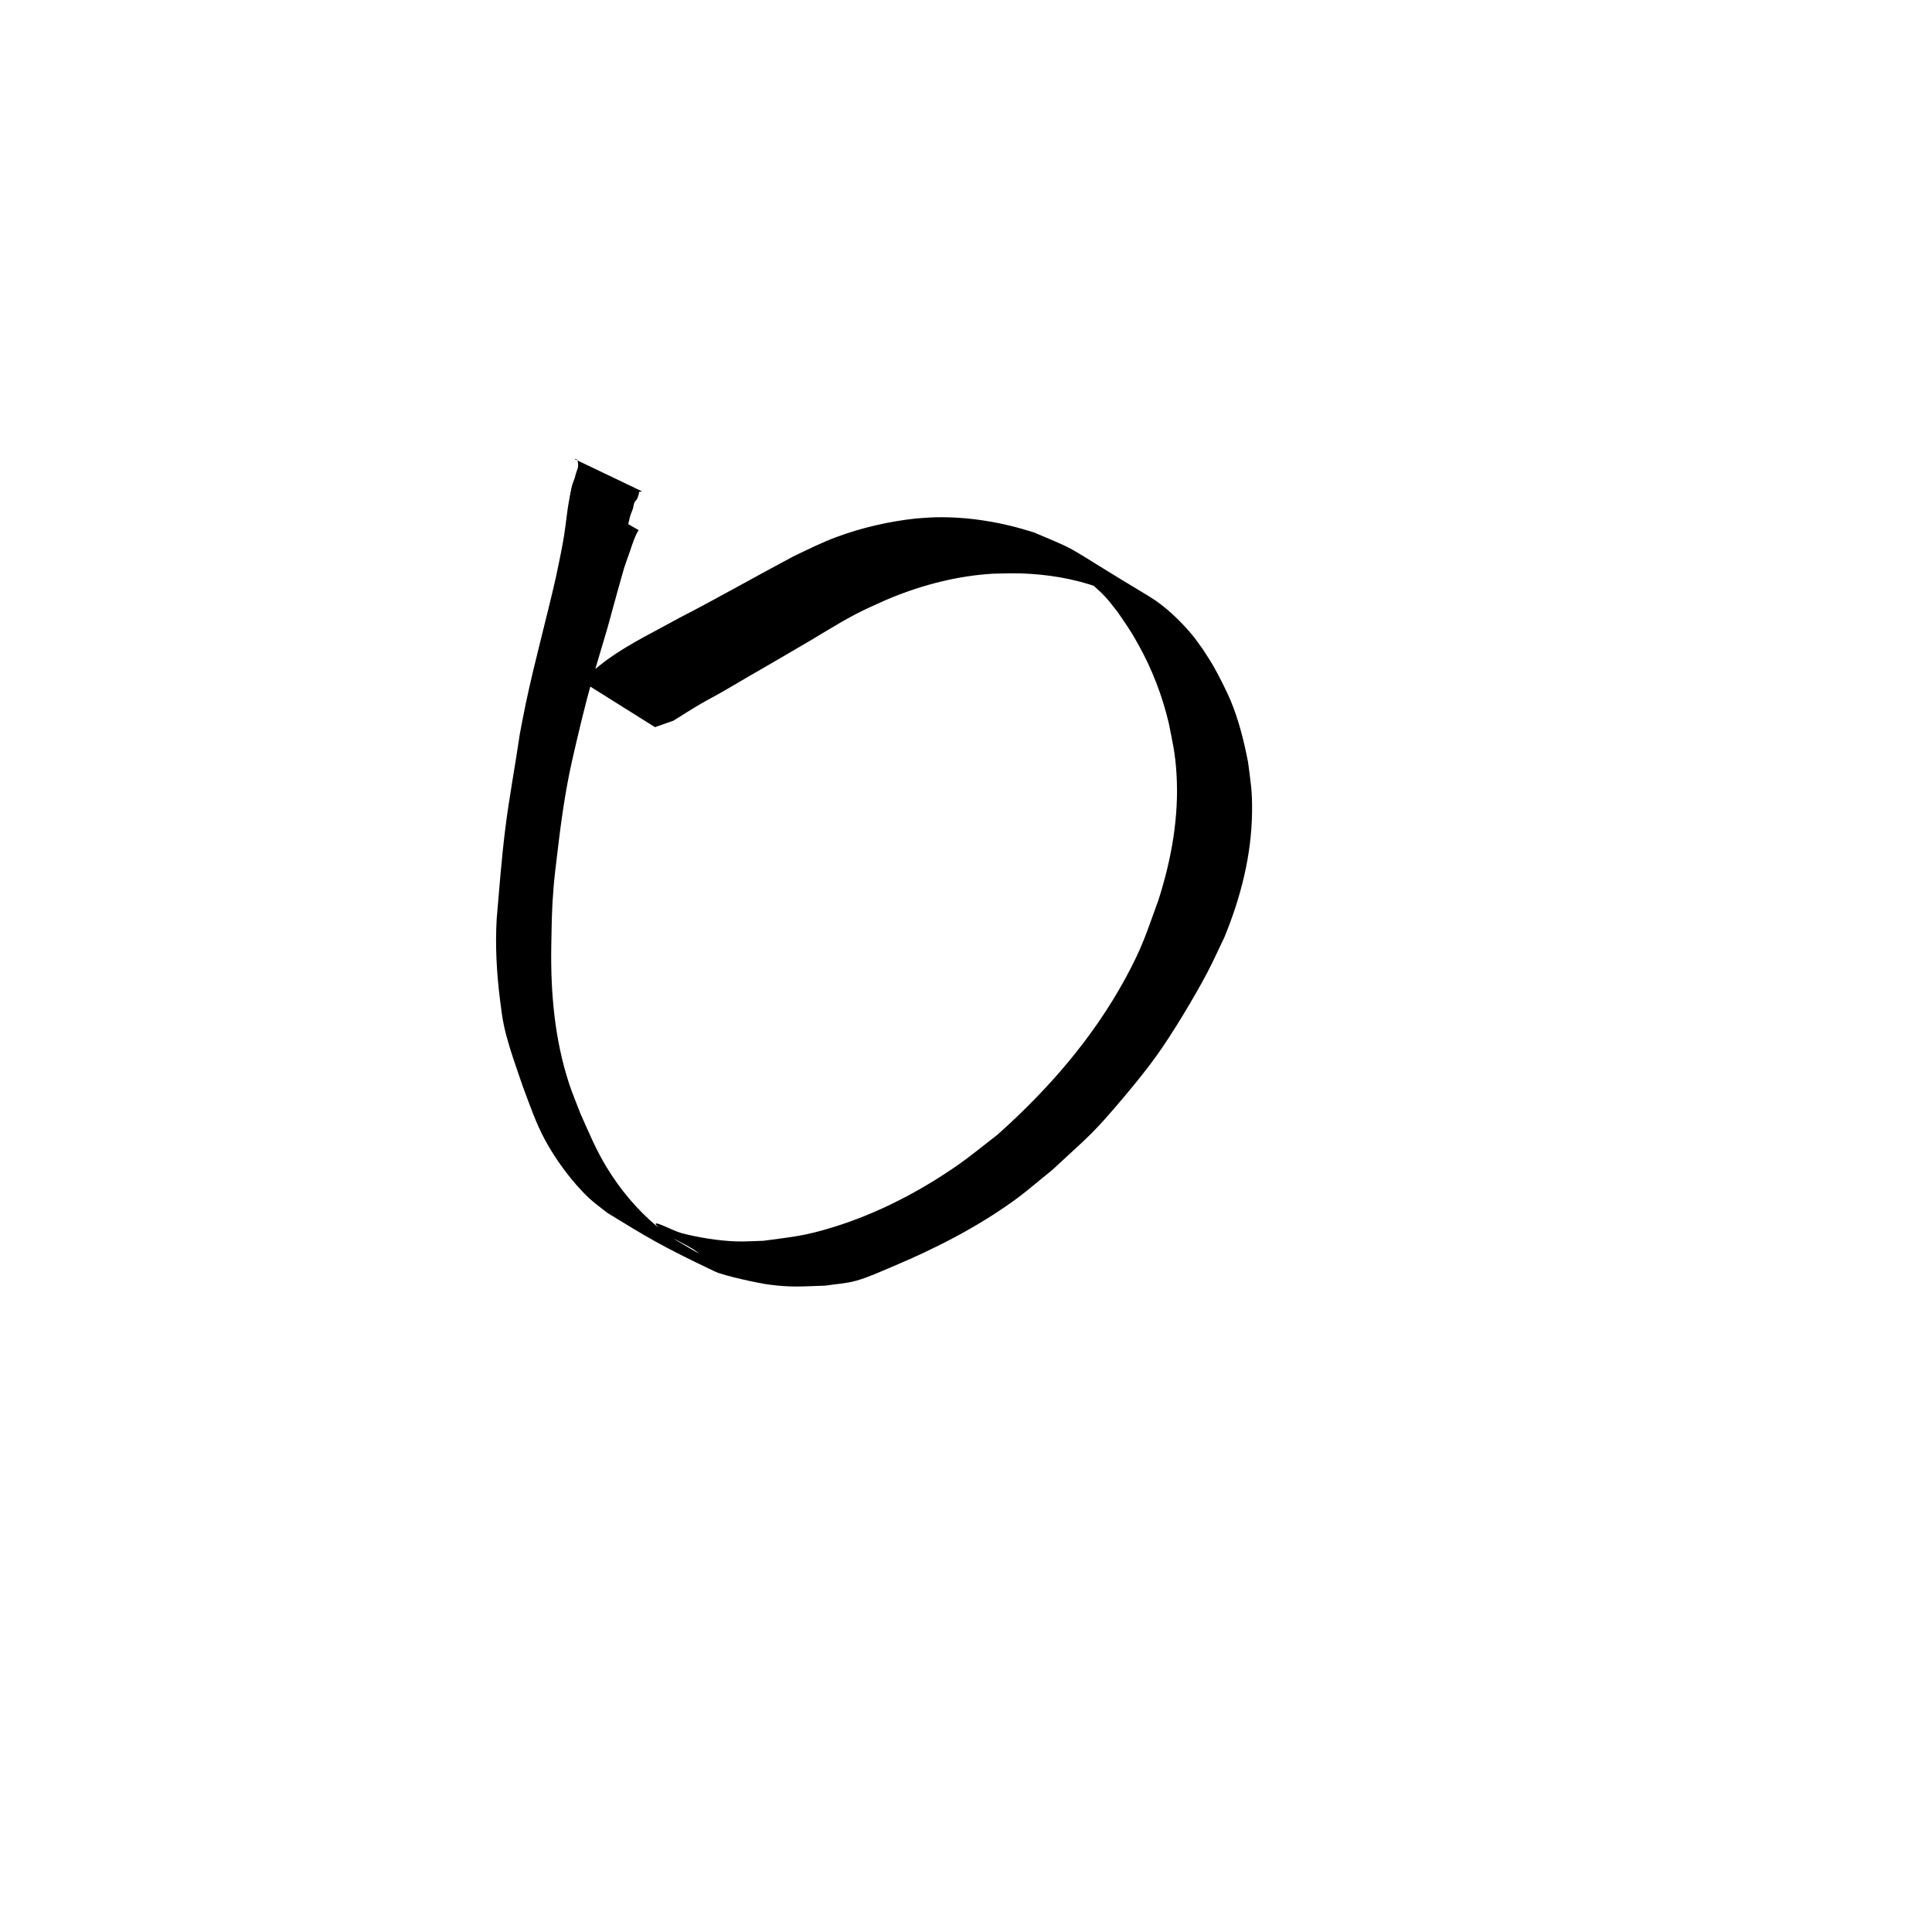
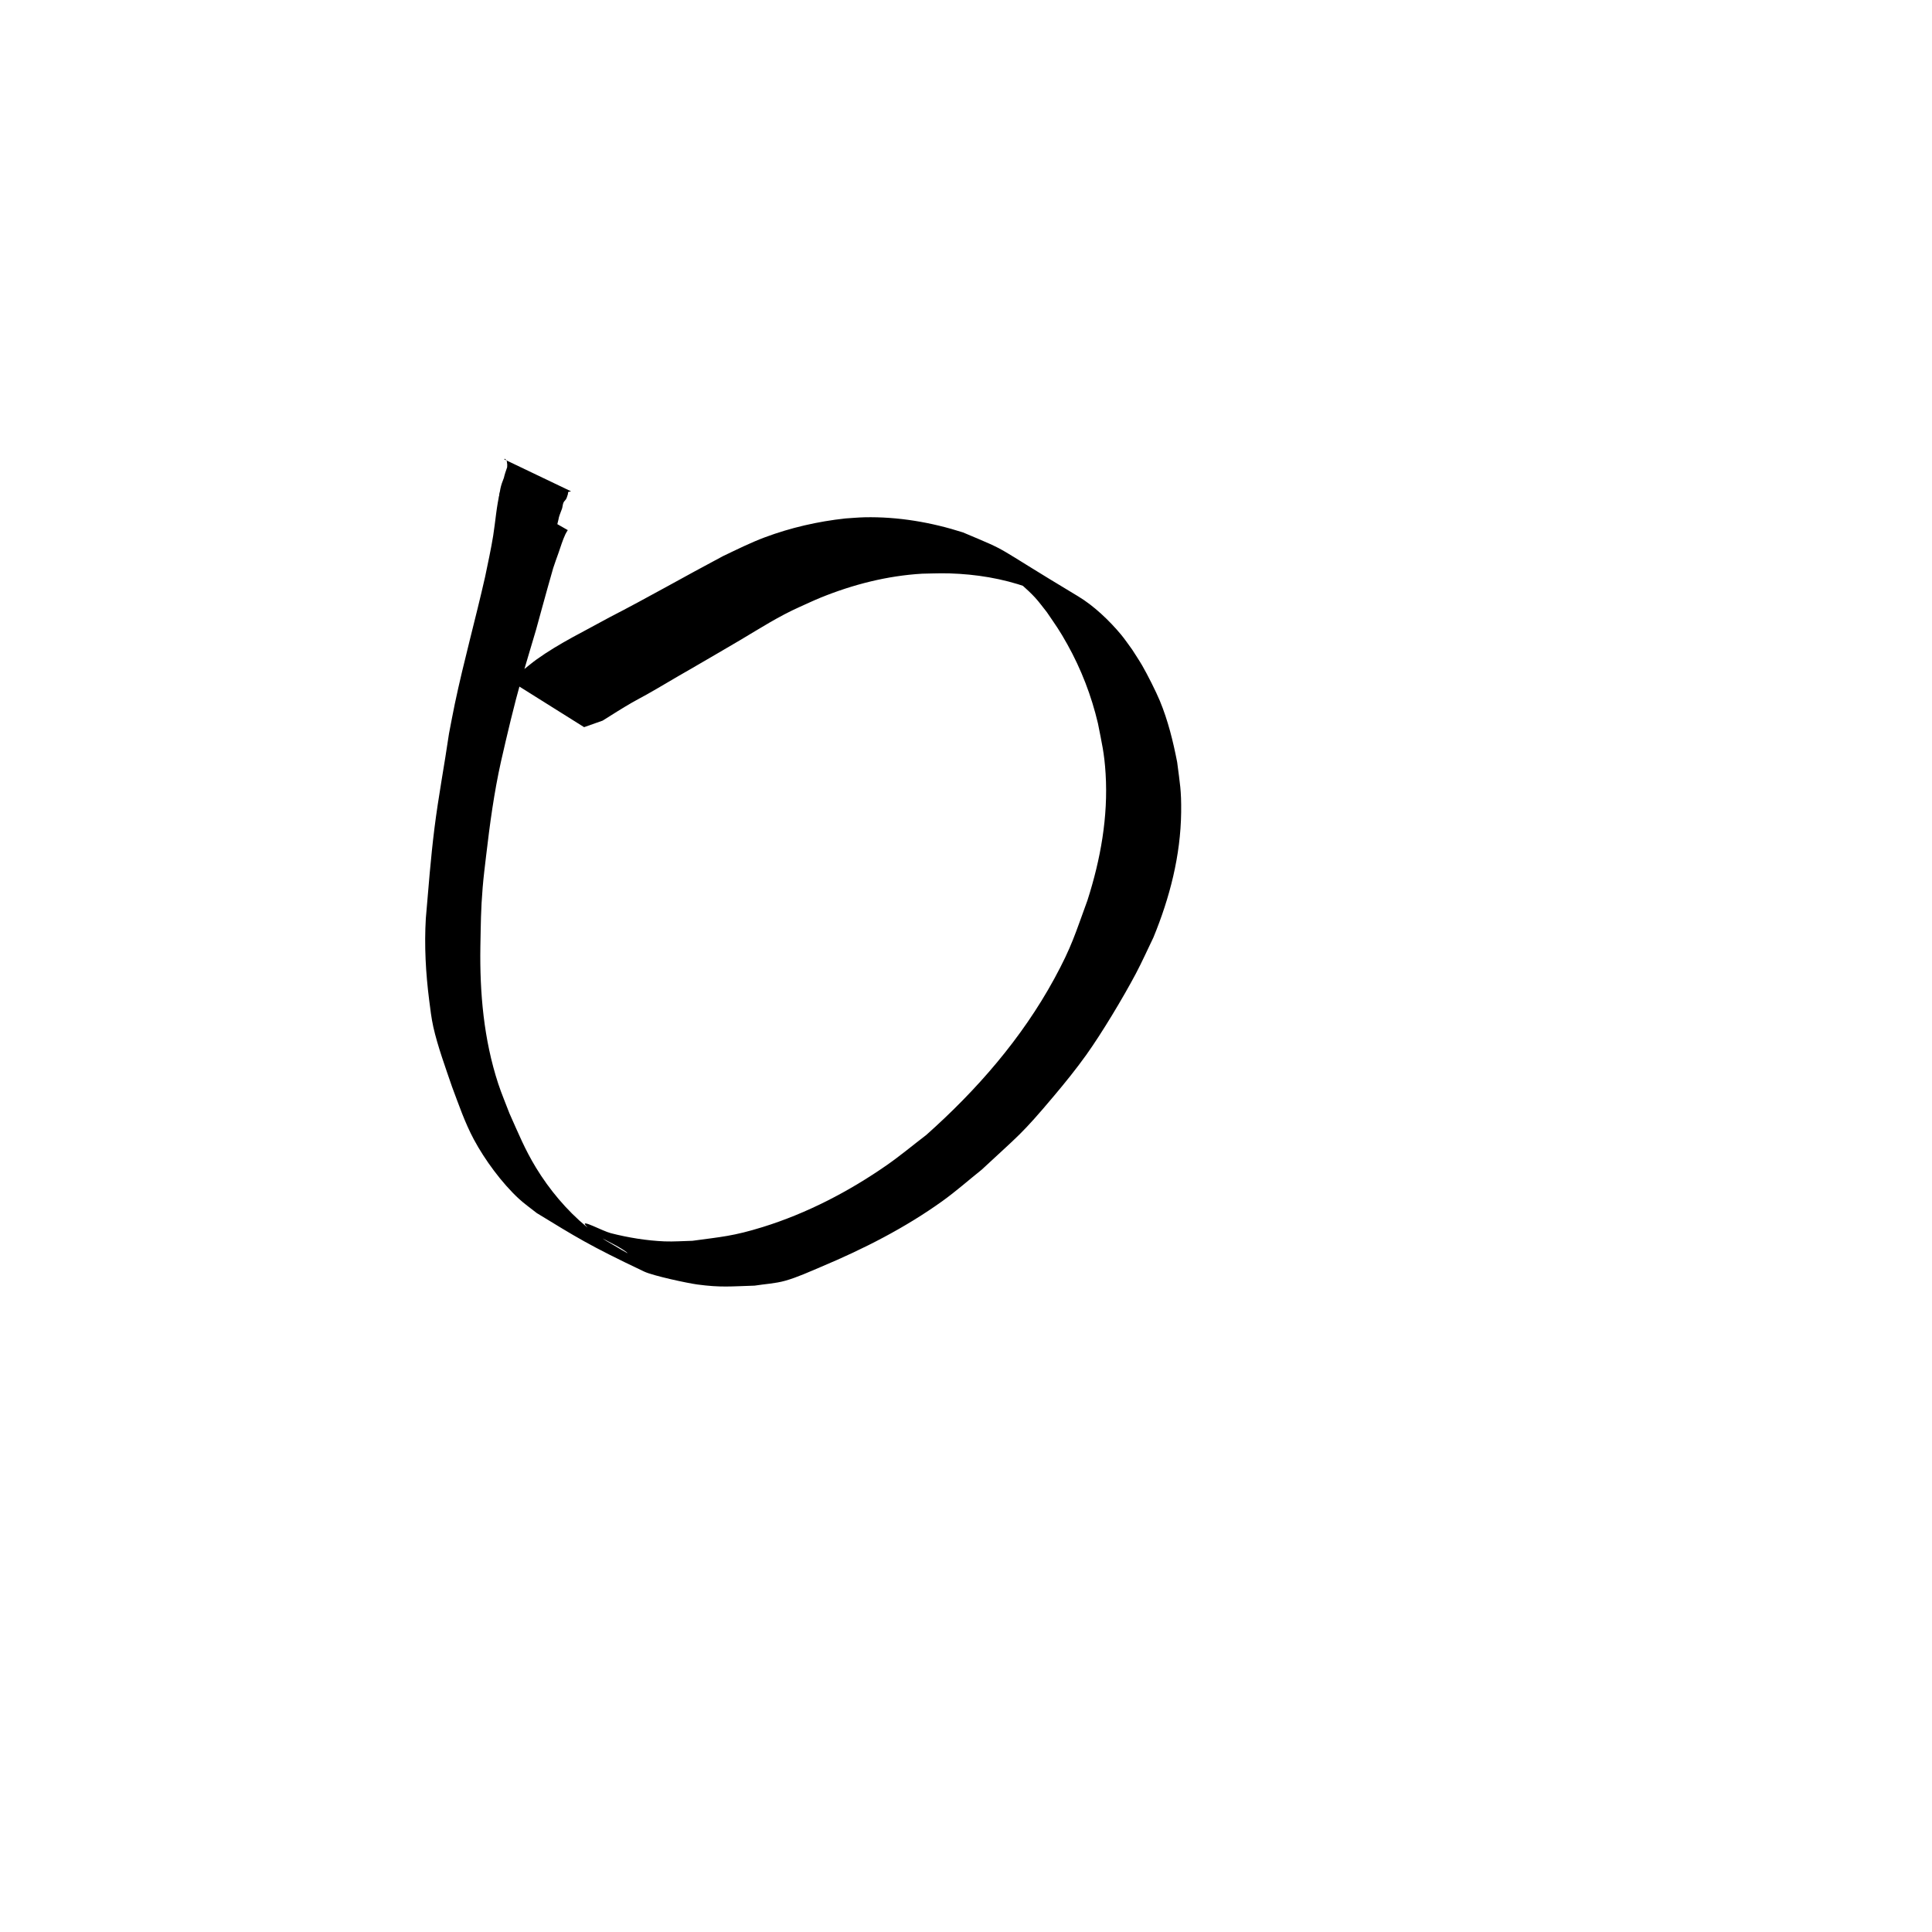
- <svg xmlns="http://www.w3.org/2000/svg" width="1000" height="1000" viewBox="0 0 264.583 264.583" version="1.1" id="svg1">
+ <svg xmlns="http://www.w3.org/2000/svg" width="1000" height="1000" viewBox="60 0 164 264.583" version="1.1" id="svg1">
  <defs id="defs1" />
  <path style="fill:#000000;stroke-width:0.265" id="path4" d="m 78.196,67.316 c -0.498,1.983 -0.628,4.039 -0.948,6.052 -0.275,1.728 -0.756,3.942 -1.108,5.639 -1.314,5.811 -2.919,11.556 -4.146,17.386 -0.285,1.353 -0.531,2.713 -0.796,4.07 -0.63,4.333 -1.453,8.642 -1.996,12.988 -0.511,4.089 -0.825,8.21 -1.177,12.315 -0.222,3.741 -0.015,7.495 0.459,11.21 0.156,1.226 0.298,2.457 0.567,3.664 0.584,2.616 1.695,5.647 2.556,8.172 0.935,2.483 1.745,4.897 3.001,7.243 1.482,2.767 3.818,5.944 6.135,8.089 0.776,0.719 1.651,1.323 2.476,1.984 5.332,3.25 7.113,4.411 14.7,8.007 1.236,0.586 5.958,1.595 7.287,1.773 3.224,0.432 4.594,0.256 7.843,0.157 1.397,-0.223 2.83,-0.285 4.192,-0.67 1.698,-0.481 3.31,-1.231 4.937,-1.915 5.786,-2.432 11.472,-5.321 16.584,-8.99 1.864,-1.338 3.585,-2.863 5.377,-4.295 5.121,-4.772 5.379,-4.727 9.94,-10.15 1.513,-1.799 2.994,-3.63 4.363,-5.541 2.133,-2.977 5.076,-7.88 6.82,-11.171 0.859,-1.622 1.603,-3.302 2.405,-4.953 2.243,-5.451 3.726,-11.217 3.798,-17.134 0.037,-3.043 -0.173,-3.916 -0.547,-6.873 -0.556,-2.863 -1.26,-5.72 -2.381,-8.421 -0.518,-1.249 -1.71,-3.611 -2.402,-4.803 -0.433,-0.747 -0.92,-1.462 -1.38,-2.192 -0.514,-0.692 -0.989,-1.414 -1.542,-2.075 -1.597,-1.911 -3.712,-3.929 -5.855,-5.216 -12.427,-7.462 -8.862,-5.834 -15.764,-8.75 -4.348,-1.393 -8.907,-2.172 -13.482,-2.075 -0.876,0.019 -1.749,0.106 -2.624,0.159 -3.761,0.407 -7.506,1.263 -11.054,2.591 -1.963,0.735 -3.826,1.671 -5.716,2.57 -5.19,2.75 -10.283,5.677 -15.506,8.363 -3.369,1.868 -6.88,3.534 -10.02,5.787 -0.633,0.454 -1.226,0.964 -1.839,1.445 -0.331,0.656 -0.663,1.312 -0.994,1.968 0,0 9.341,5.859 9.341,5.859 v 0 c 0.846,-0.298 1.693,-0.597 2.539,-0.895 1.313,-0.824 2.685,-1.702 4.029,-2.475 0.674,-0.388 1.367,-0.742 2.045,-1.123 1.972,-1.109 3.9,-2.294 5.871,-3.407 2.307,-1.352 4.632,-2.678 6.93,-4.045 2.658,-1.581 5.27,-3.255 8.103,-4.518 0.96,-0.426 1.907,-0.882 2.88,-1.277 4.433,-1.801 9.106,-2.993 13.891,-3.277 2.071,-0.043 3.062,-0.108 5.114,0.022 3.626,0.23 7.204,0.957 10.578,2.325 4.682,2.206 5.74,2.791 -6.268,-3.946 -0.756,-0.424 1.471,0.921 2.169,1.435 1.157,0.852 2.912,2.384 3.882,3.439 0.577,0.628 1.072,1.328 1.608,1.992 1.268,1.87 1.703,2.426 2.813,4.417 1.892,3.393 3.293,7.031 4.184,10.812 0.54,2.772 0.873,4.02 1.05,6.886 0.364,5.908 -0.688,11.749 -2.489,17.362 -1.683,4.591 -2.132,6.306 -4.541,10.729 -4.448,8.164 -10.606,15.232 -17.525,21.388 -1.811,1.384 -3.562,2.852 -5.434,4.153 -5.171,3.596 -10.918,6.582 -16.946,8.454 -4.072,1.265 -5.691,1.348 -9.638,1.889 -1.275,0.027 -2.551,0.132 -3.825,0.081 -2.424,-0.098 -5.01,-0.519 -7.36,-1.123 -1.163,-0.299 -4.208,-1.987 -3.444,-1.06 1.412,1.712 3.801,2.305 5.572,3.642 0.862,0.65 -1.887,-1.048 -2.831,-1.572 -0.877,-0.632 -1.799,-1.206 -2.632,-1.896 -2.713,-2.247 -5.086,-5.082 -6.914,-8.085 -1.538,-2.529 -2.414,-4.714 -3.627,-7.417 -0.516,-1.366 -1.094,-2.709 -1.549,-4.097 -1.979,-6.041 -2.541,-12.446 -2.44,-18.769 0.063,-3.081 0.056,-4.973 0.313,-8.081 0.12,-1.457 0.304,-2.909 0.474,-4.361 0.507,-4.324 1.088,-8.647 2.037,-12.9 0.87,-3.809 1.762,-7.607 2.824,-11.368 0.441,-1.561 1.518,-5.068 1.978,-6.676 0.286,-1.002 0.552,-2.01 0.827,-3.015 0.145,-0.522 1.317,-4.783 1.519,-5.425 0.225,-0.717 0.498,-1.417 0.744,-2.127 0.296,-0.854 0.545,-1.695 0.928,-2.513 0.092,-0.197 0.216,-0.376 0.325,-0.564 z" />
  <path style="fill:#000000;stroke-width:0.265" id="path5" d="m 83.385,81.999 c 0.036,-0.692 0.343,-1.322 0.52,-1.981 0.054,-0.201 0.222,-1.053 0.259,-1.234 0.069,-0.602 0.4,-1.119 0.592,-1.677 0.174,-0.504 0.227,-1.063 0.358,-1.58 0.148,-0.699 0.29,-1.4 0.418,-2.103 0.029,-0.157 0.028,-0.322 0.084,-0.472 0.045,-0.12 0.143,-0.213 0.215,-0.32 0.13,-0.485 0.216,-0.973 0.351,-1.457 0.065,-0.469 0.272,-0.9 0.428,-1.342 0.199,-0.405 0.105,-0.957 0.458,-1.271 0.236,-0.229 0.303,-0.543 0.401,-0.846 0.043,-0.086 -0.011,-0.303 0.099,-0.351 0.141,-0.062 0.036,0.031 0.101,-0.032 0.118,-0.039 0.142,0.067 0.206,-0.066 0,0 -9.125,-4.367 -9.125,-4.367 v 0 c 0.061,-0.12 0.122,-0.053 0.211,0.015 0.113,0.16 0.198,0.258 0.181,0.473 0.048,0.2 0.032,0.398 0.019,0.602 -0.168,0.482 -0.336,0.956 -0.449,1.455 -0.189,0.476 -0.37,0.968 -0.473,1.469 -0.086,0.587 -0.291,1.145 -0.11,1.738 0.056,0.169 0.136,0.331 0.168,0.506 0.142,0.786 -0.065,1.883 -0.119,2.681 -0.134,1.196 -0.096,2.4 -0.339,3.581 -0.066,0.427 -0.17,0.848 -0.209,1.279 -0.065,0.722 -0.005,1.461 -0.169,2.176 z" />
</svg>
